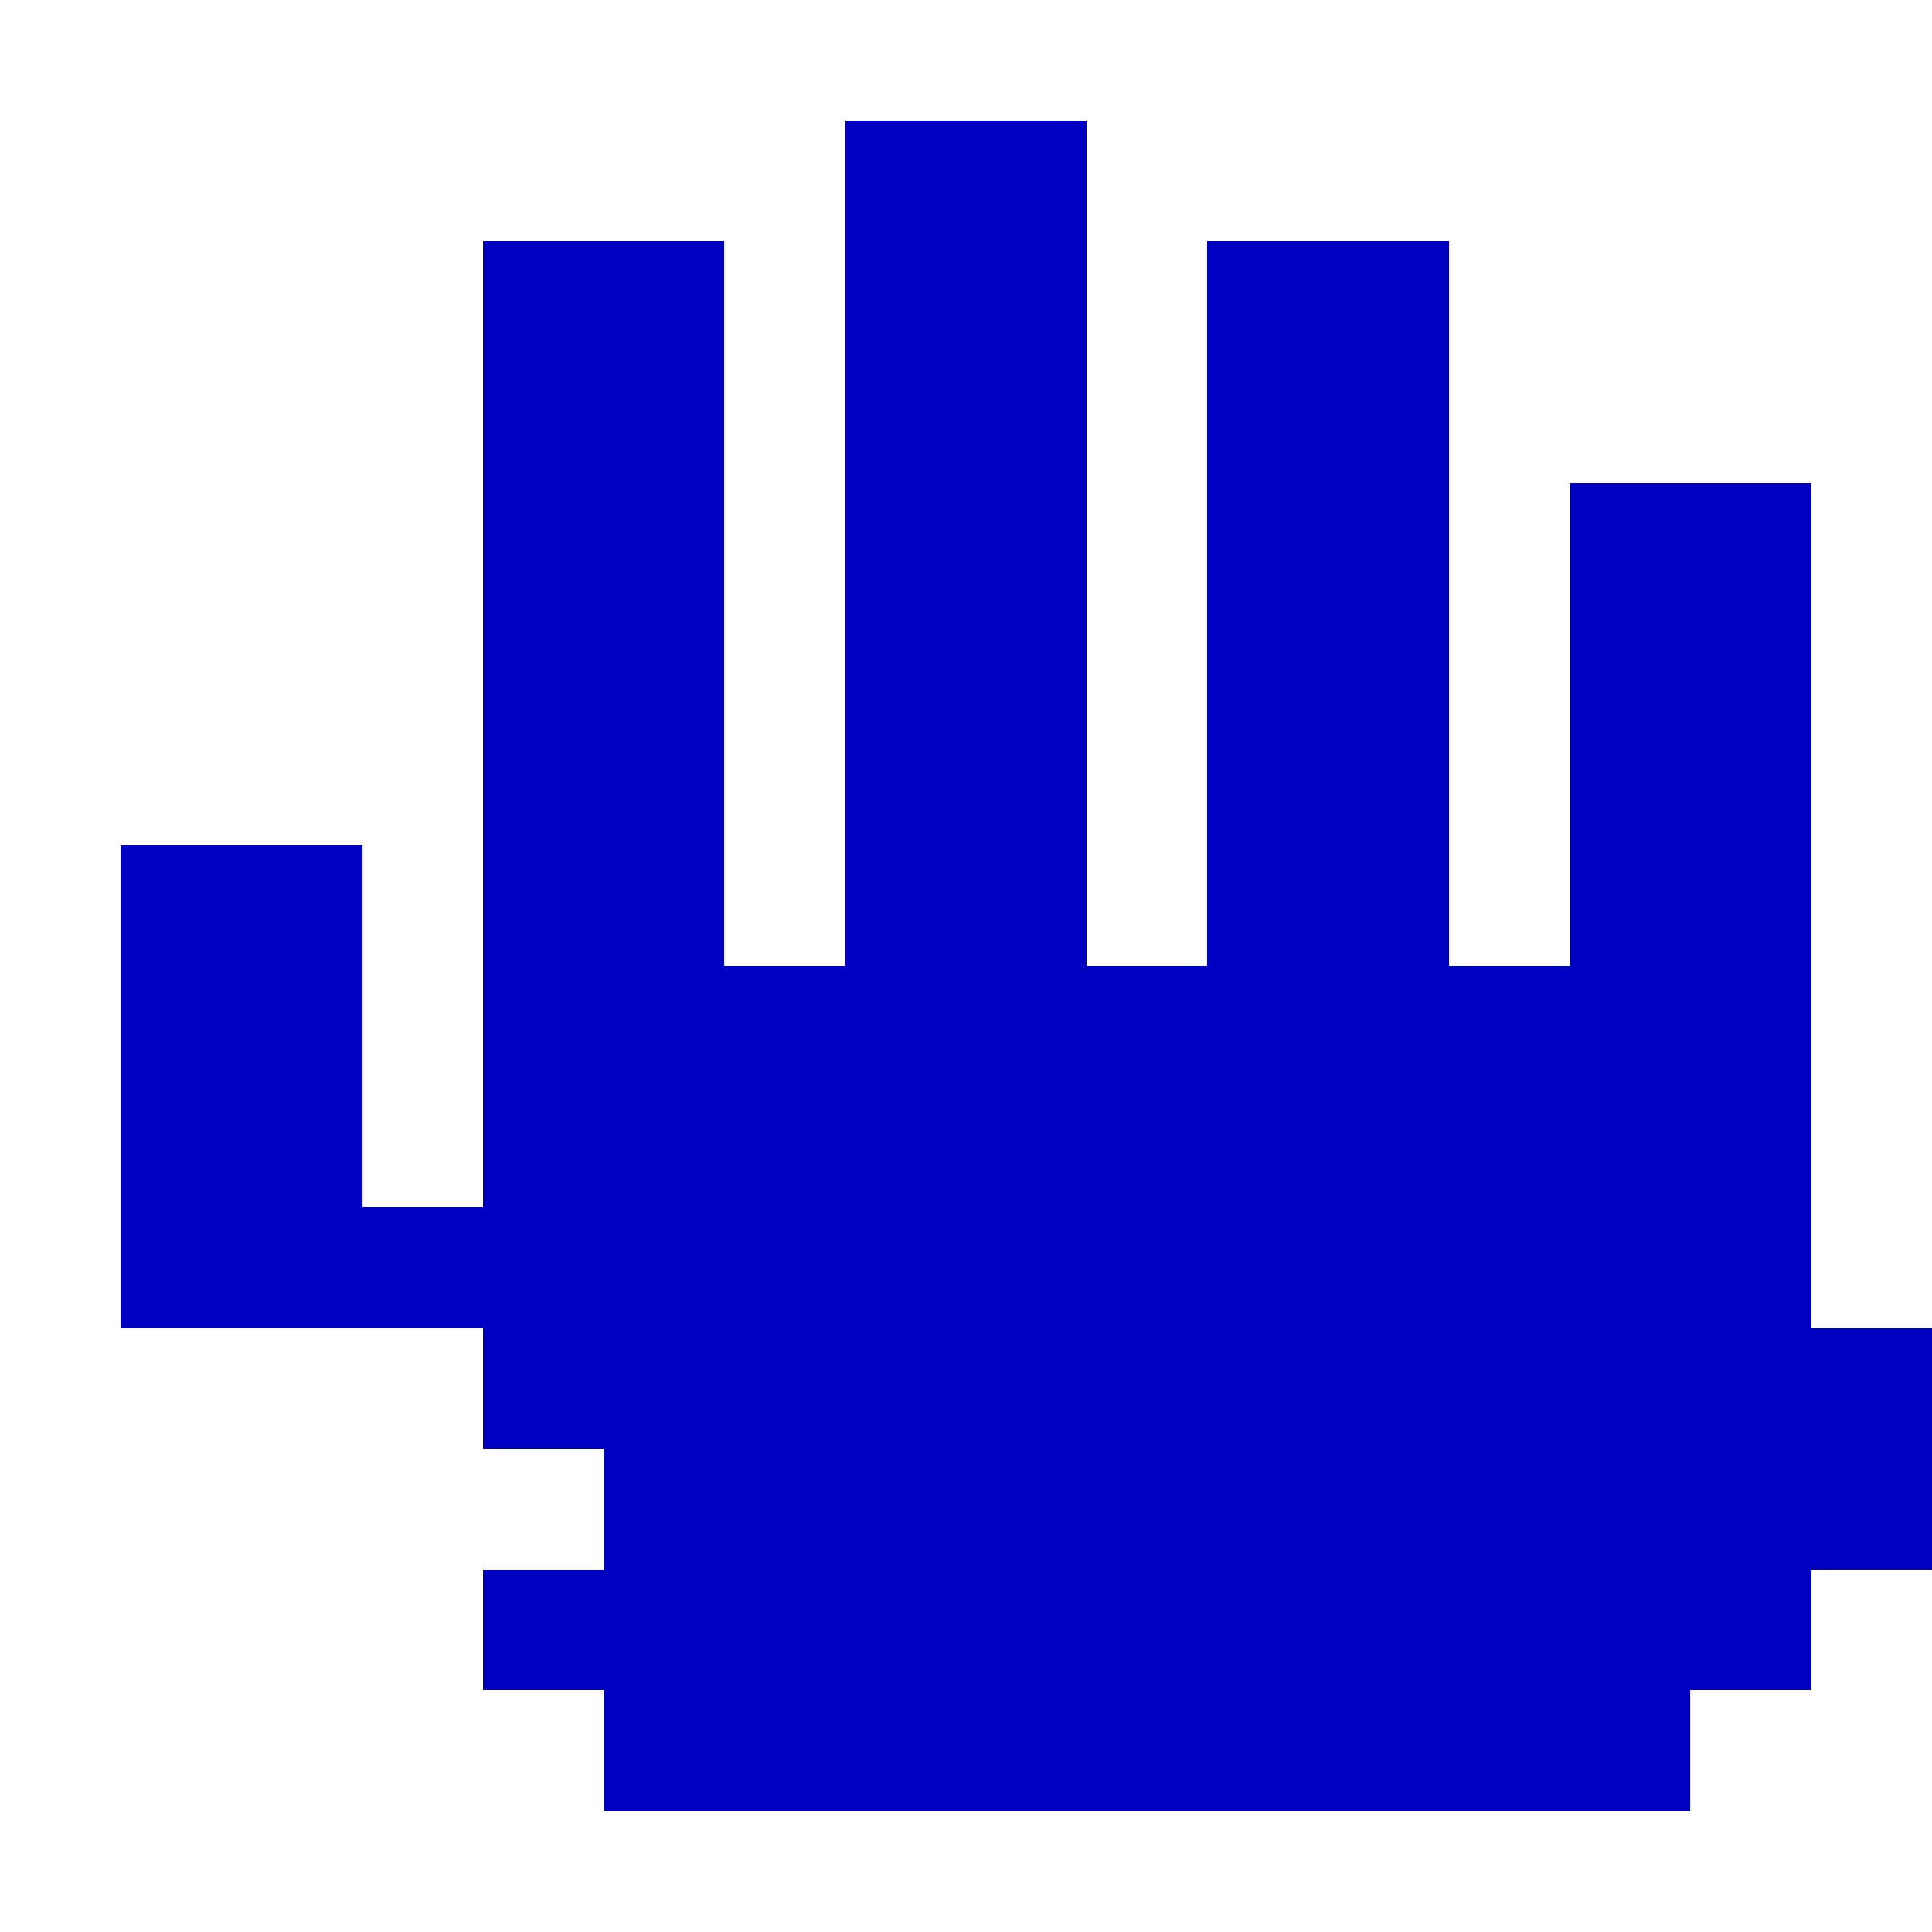
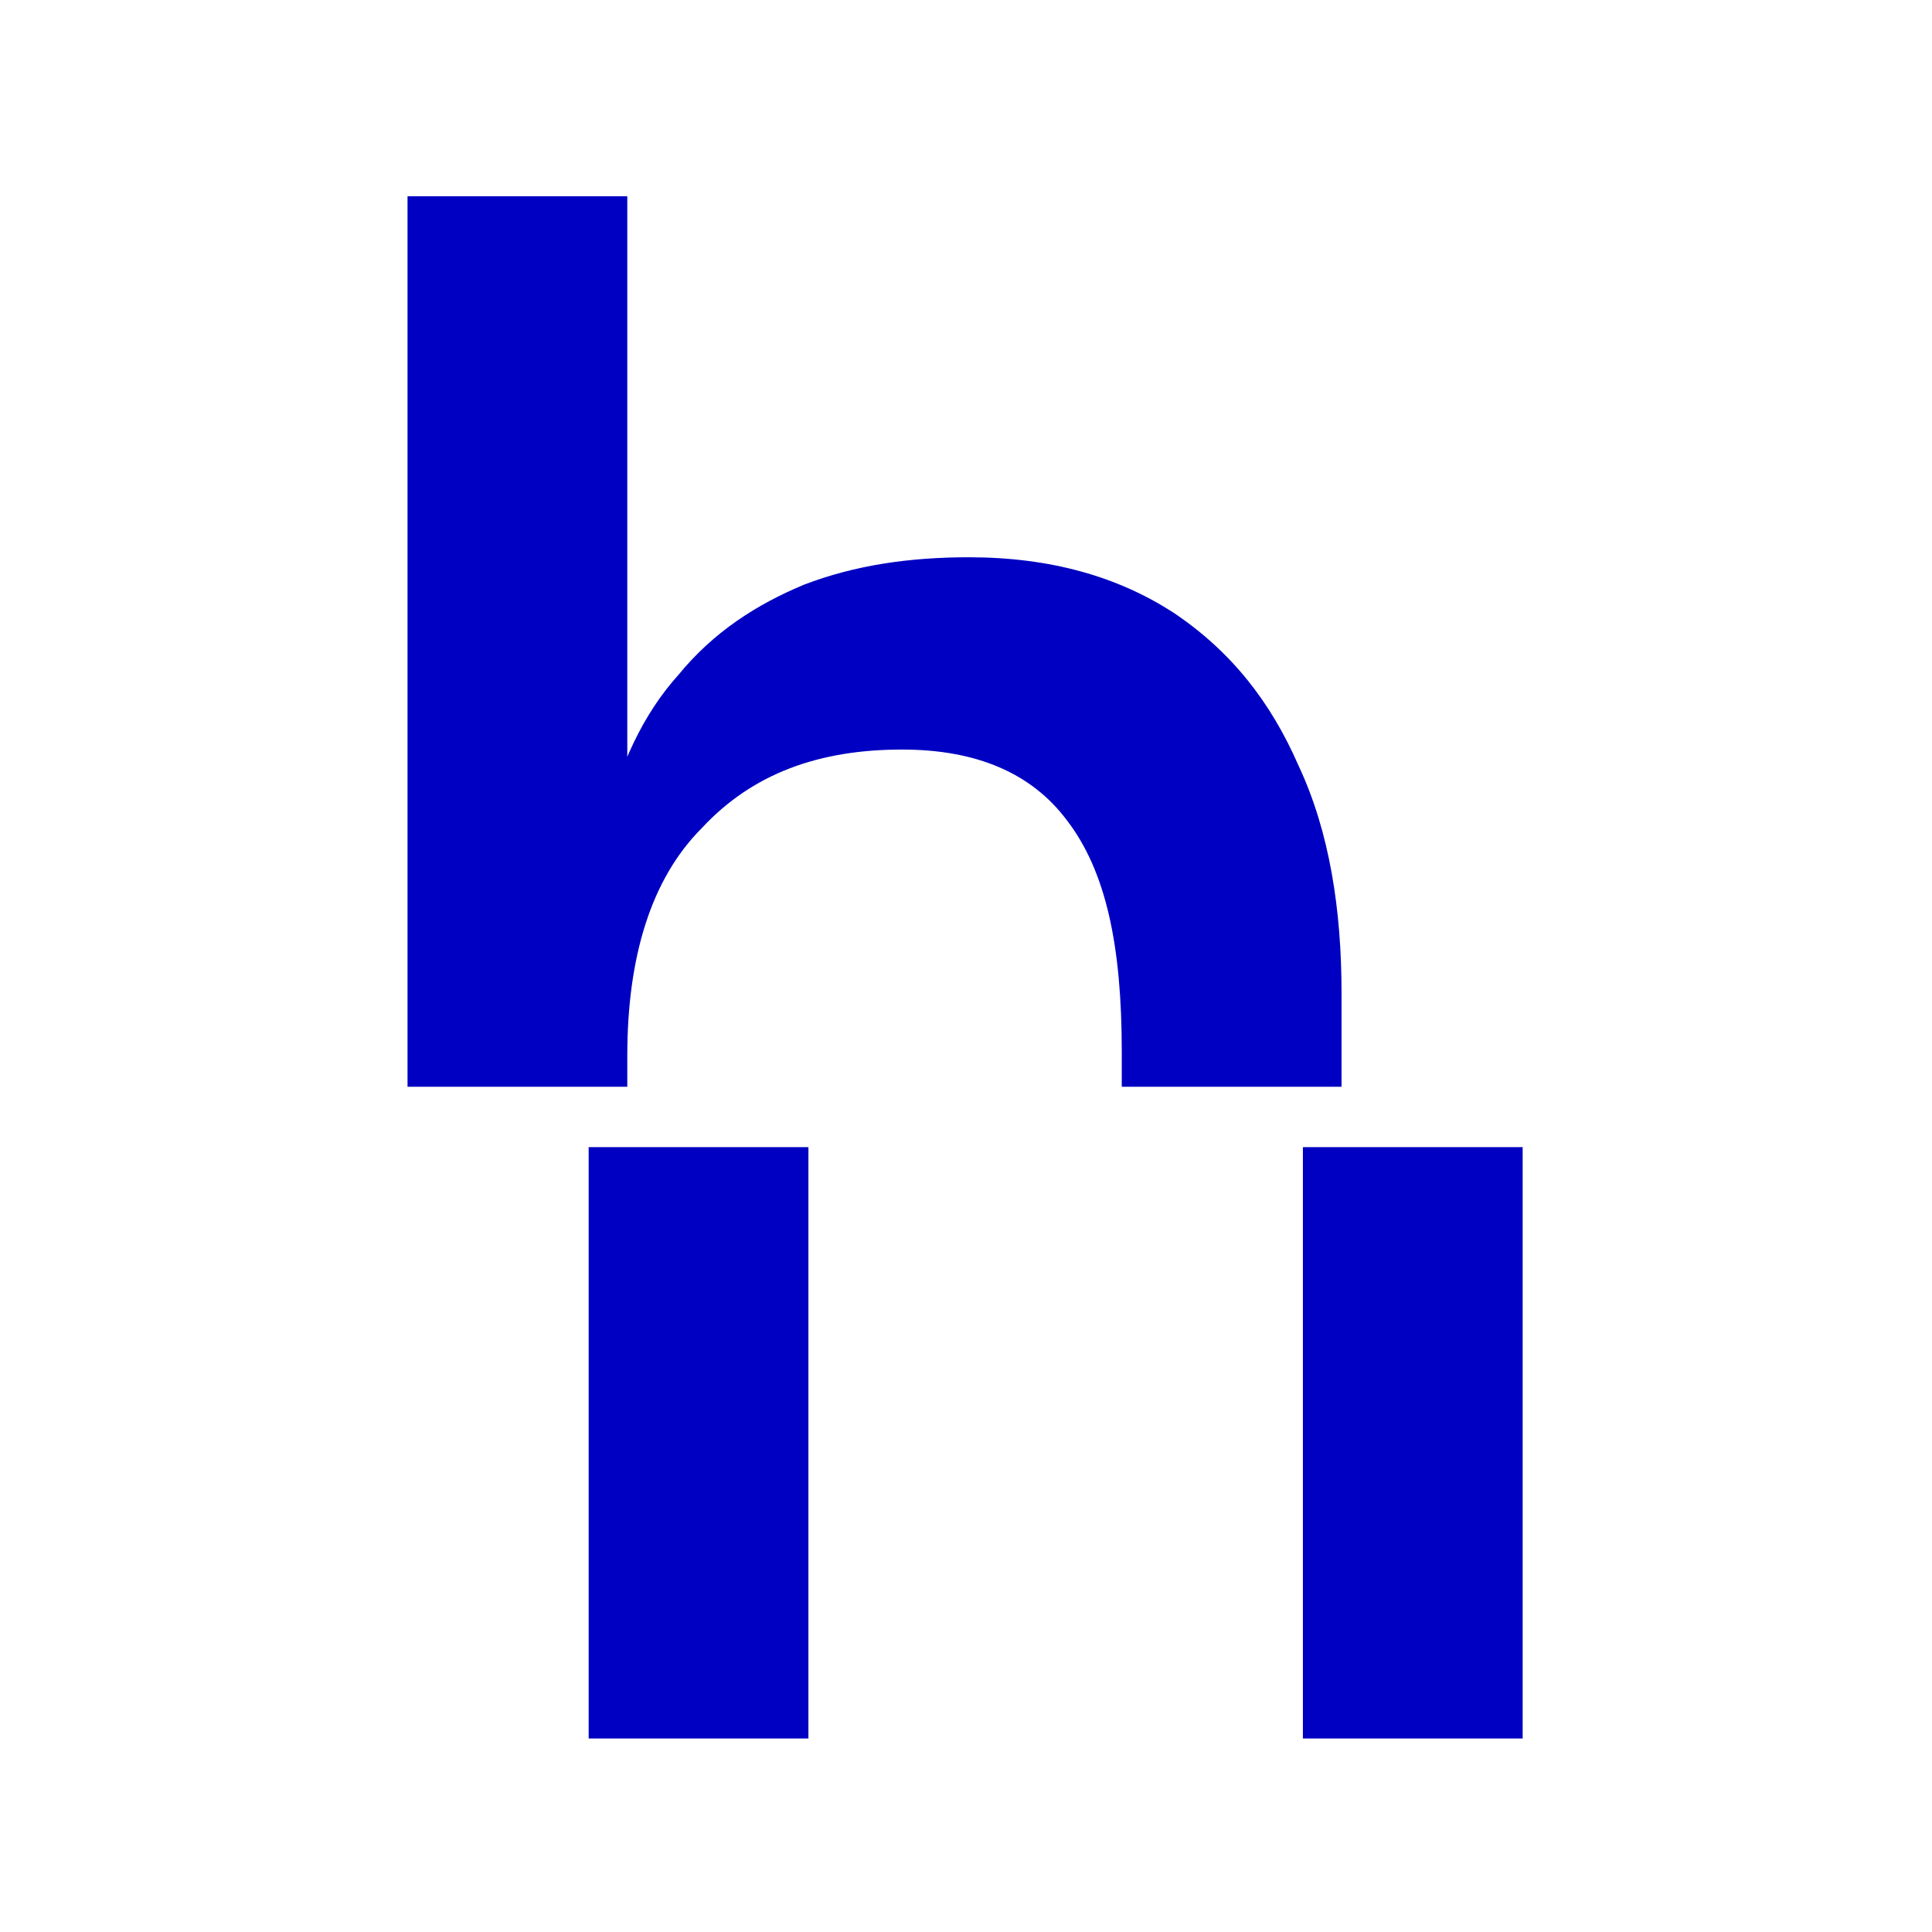
- <svg xmlns="http://www.w3.org/2000/svg" viewBox="0 0 16 16" shape-rendering="crispEdges" role="img">
-   <path fill="#0000c2" d="M7 1h2v7h-2z M4 2h2v6h-2z M10 2h2v6h-2z M13 4h2v4h-2z M1 7h2v4h-2z M4       8h11v3h-11z M3 10h1v1h-1z M4 13h11v1h-11z M5 14h9v1h-9z M4 11h12v1h-12z       M5 12h11v1h-11z" />
+ <svg xmlns="http://www.w3.org/2000/svg" viewBox="0 0 64 64" role="img">
+   <defs>
+     <path id="h" transform="translate(13.5 6.5) scale(1.3)" d="M0 39.3L0 0L5.6 0L5.6 16.3L5 16.1C5.4 14.5 6 13.2 6.9 12.2         C7.8 11.1 8.9 10.4 10.1 9.9C11.4 9.4 12.8 9.2 14.3 9.2         C16.4 9.2 18.1 9.7 19.5 10.6C21 11.6 22 12.9 22.7 14.5         C23.5 16.2 23.8 18.2 23.8 20.3L23.8 39.3L18.2 39.3L18.2 21.8         C18.2 19.1 17.8 17.2 16.8 15.9C15.9 14.7 14.5 14.1 12.6 14.1         C10.5 14.1 8.8 14.7 7.5 16.1C6.2 17.4 5.6 19.4 5.6 21.9L5.6 39.3Z         M0 39.3" />
+     <clipPath id="stem">
+       <rect width="64" height="36" />
+     </clipPath>
+     <clipPath id="feet">
+       <rect y="38" width="64" height="26" />
+     </clipPath>
+   </defs>
+   <use href="#h" fill="#0000c2" clip-path="url(#stem)" />
+   <g transform="translate(6 0)">
+     <use href="#h" fill="#0000c2" clip-path="url(#feet)" />
+   </g>
</svg>
